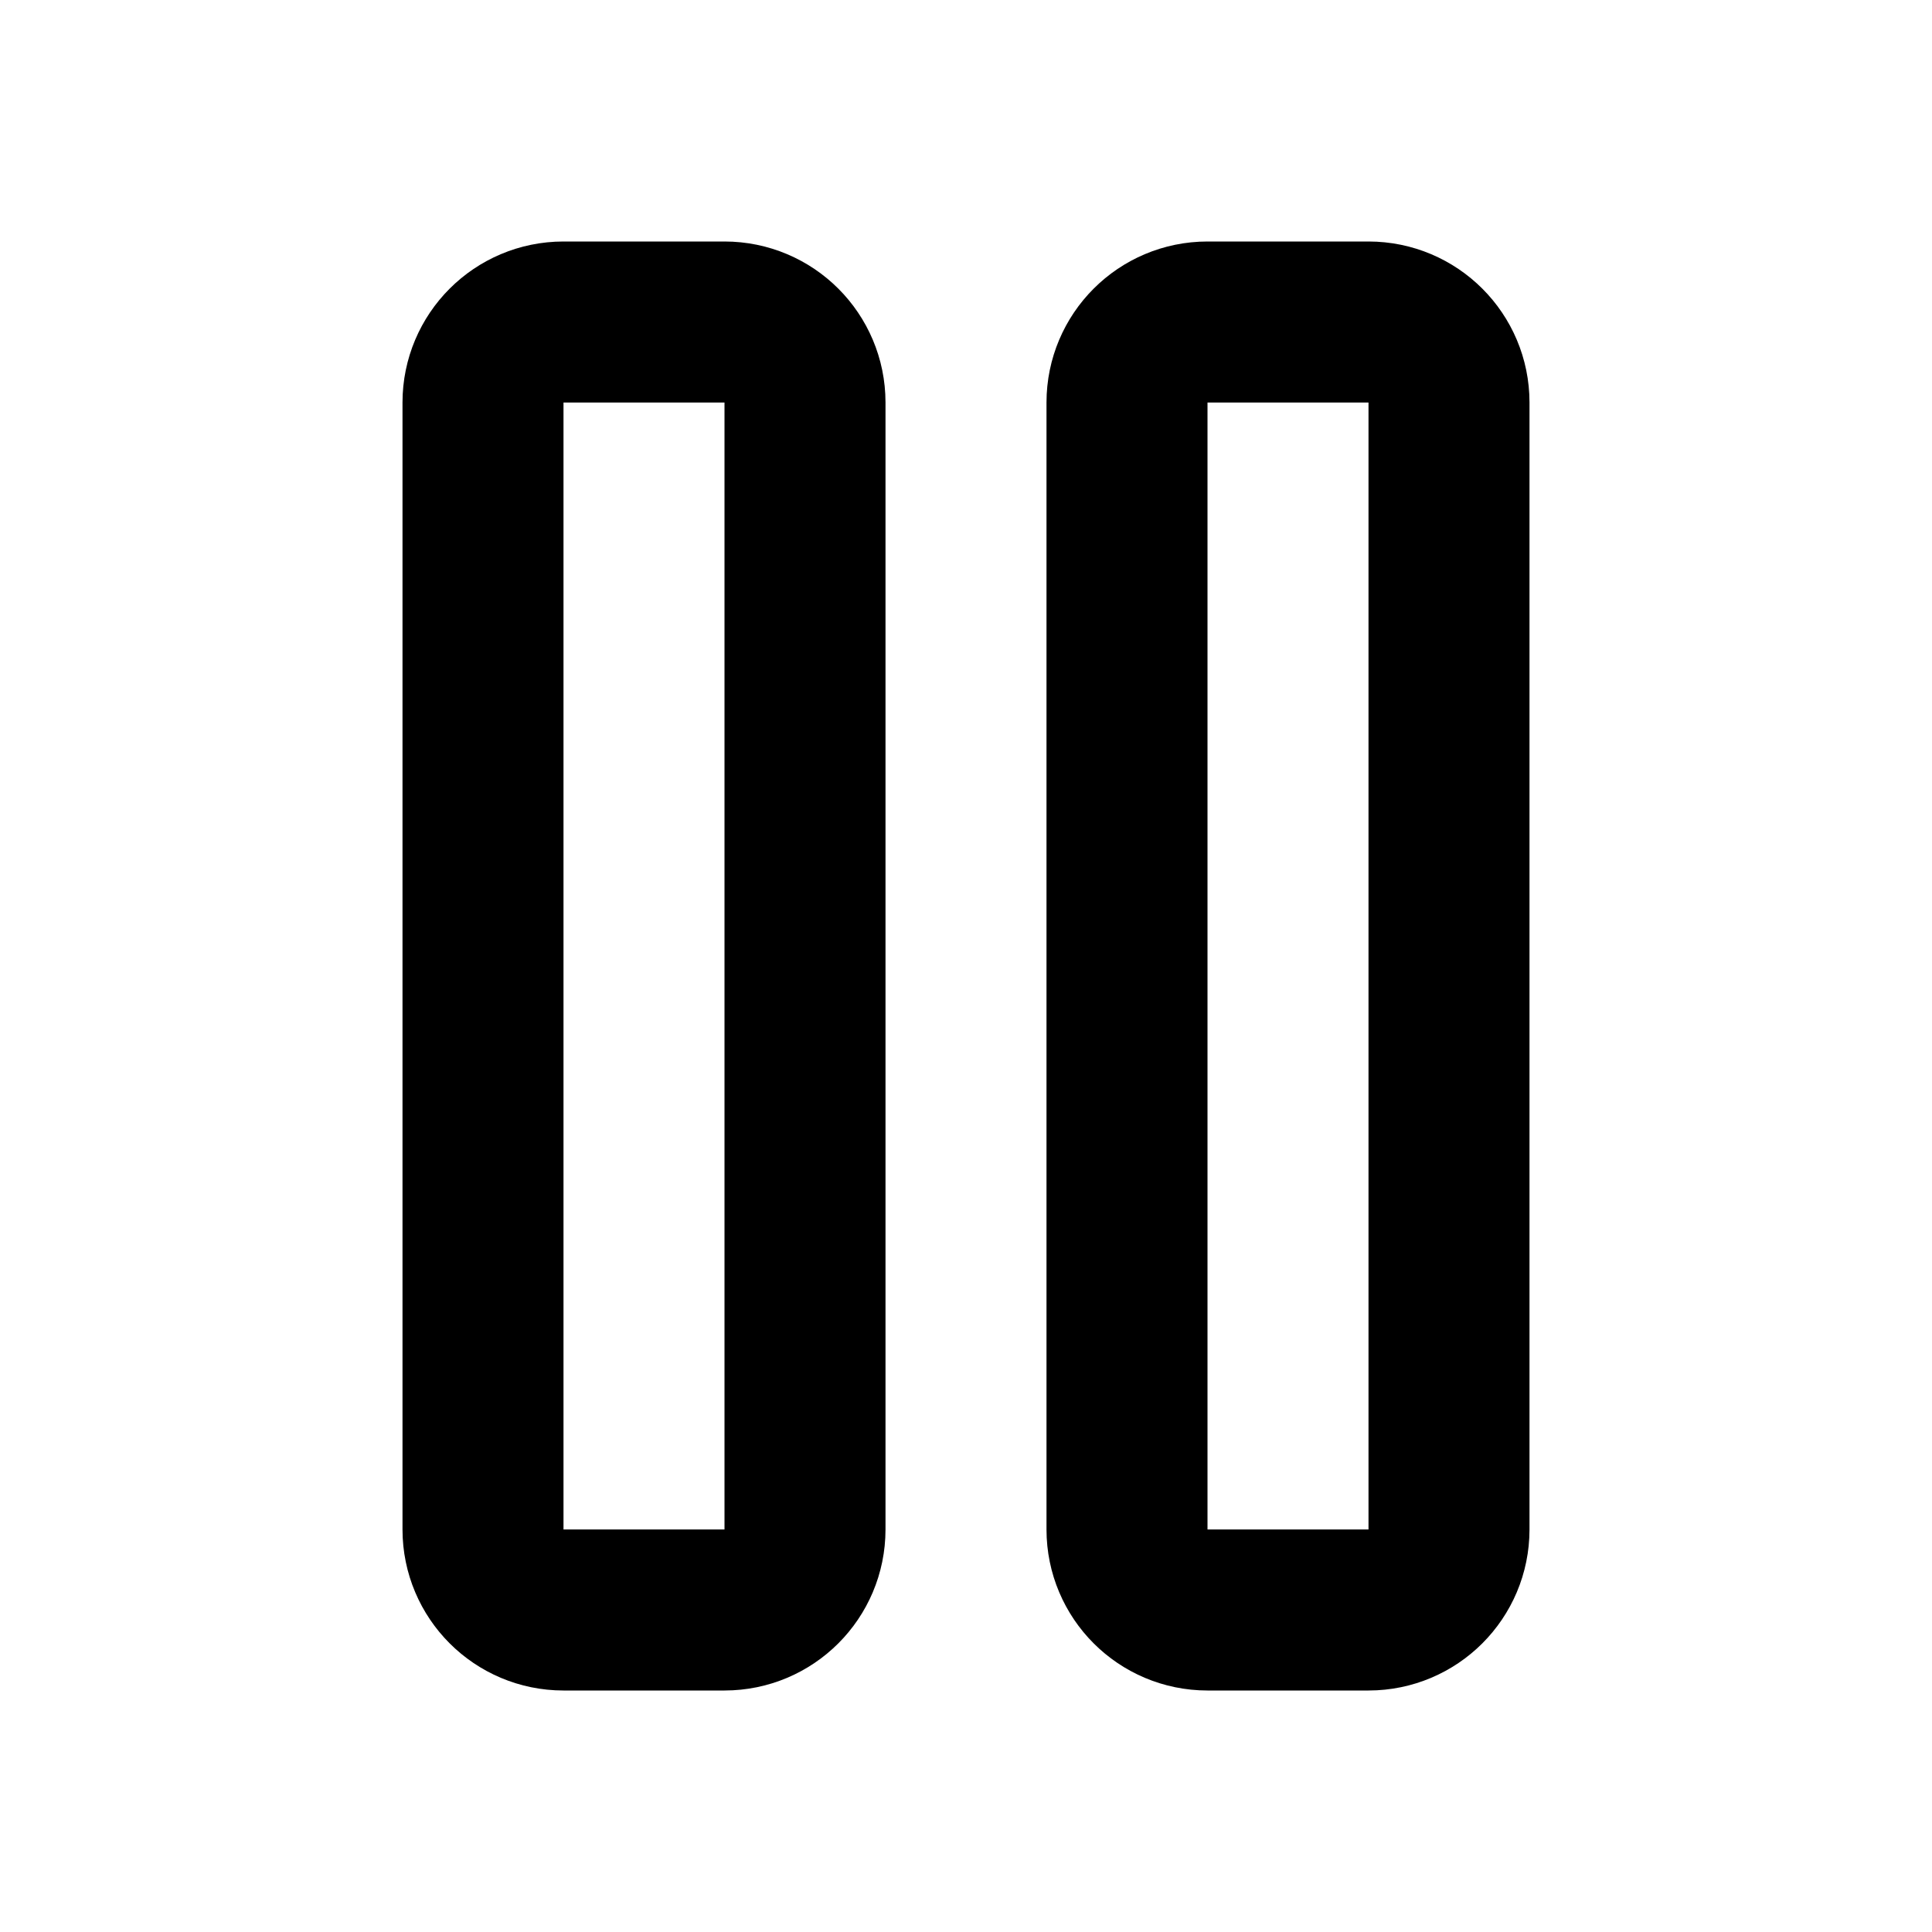
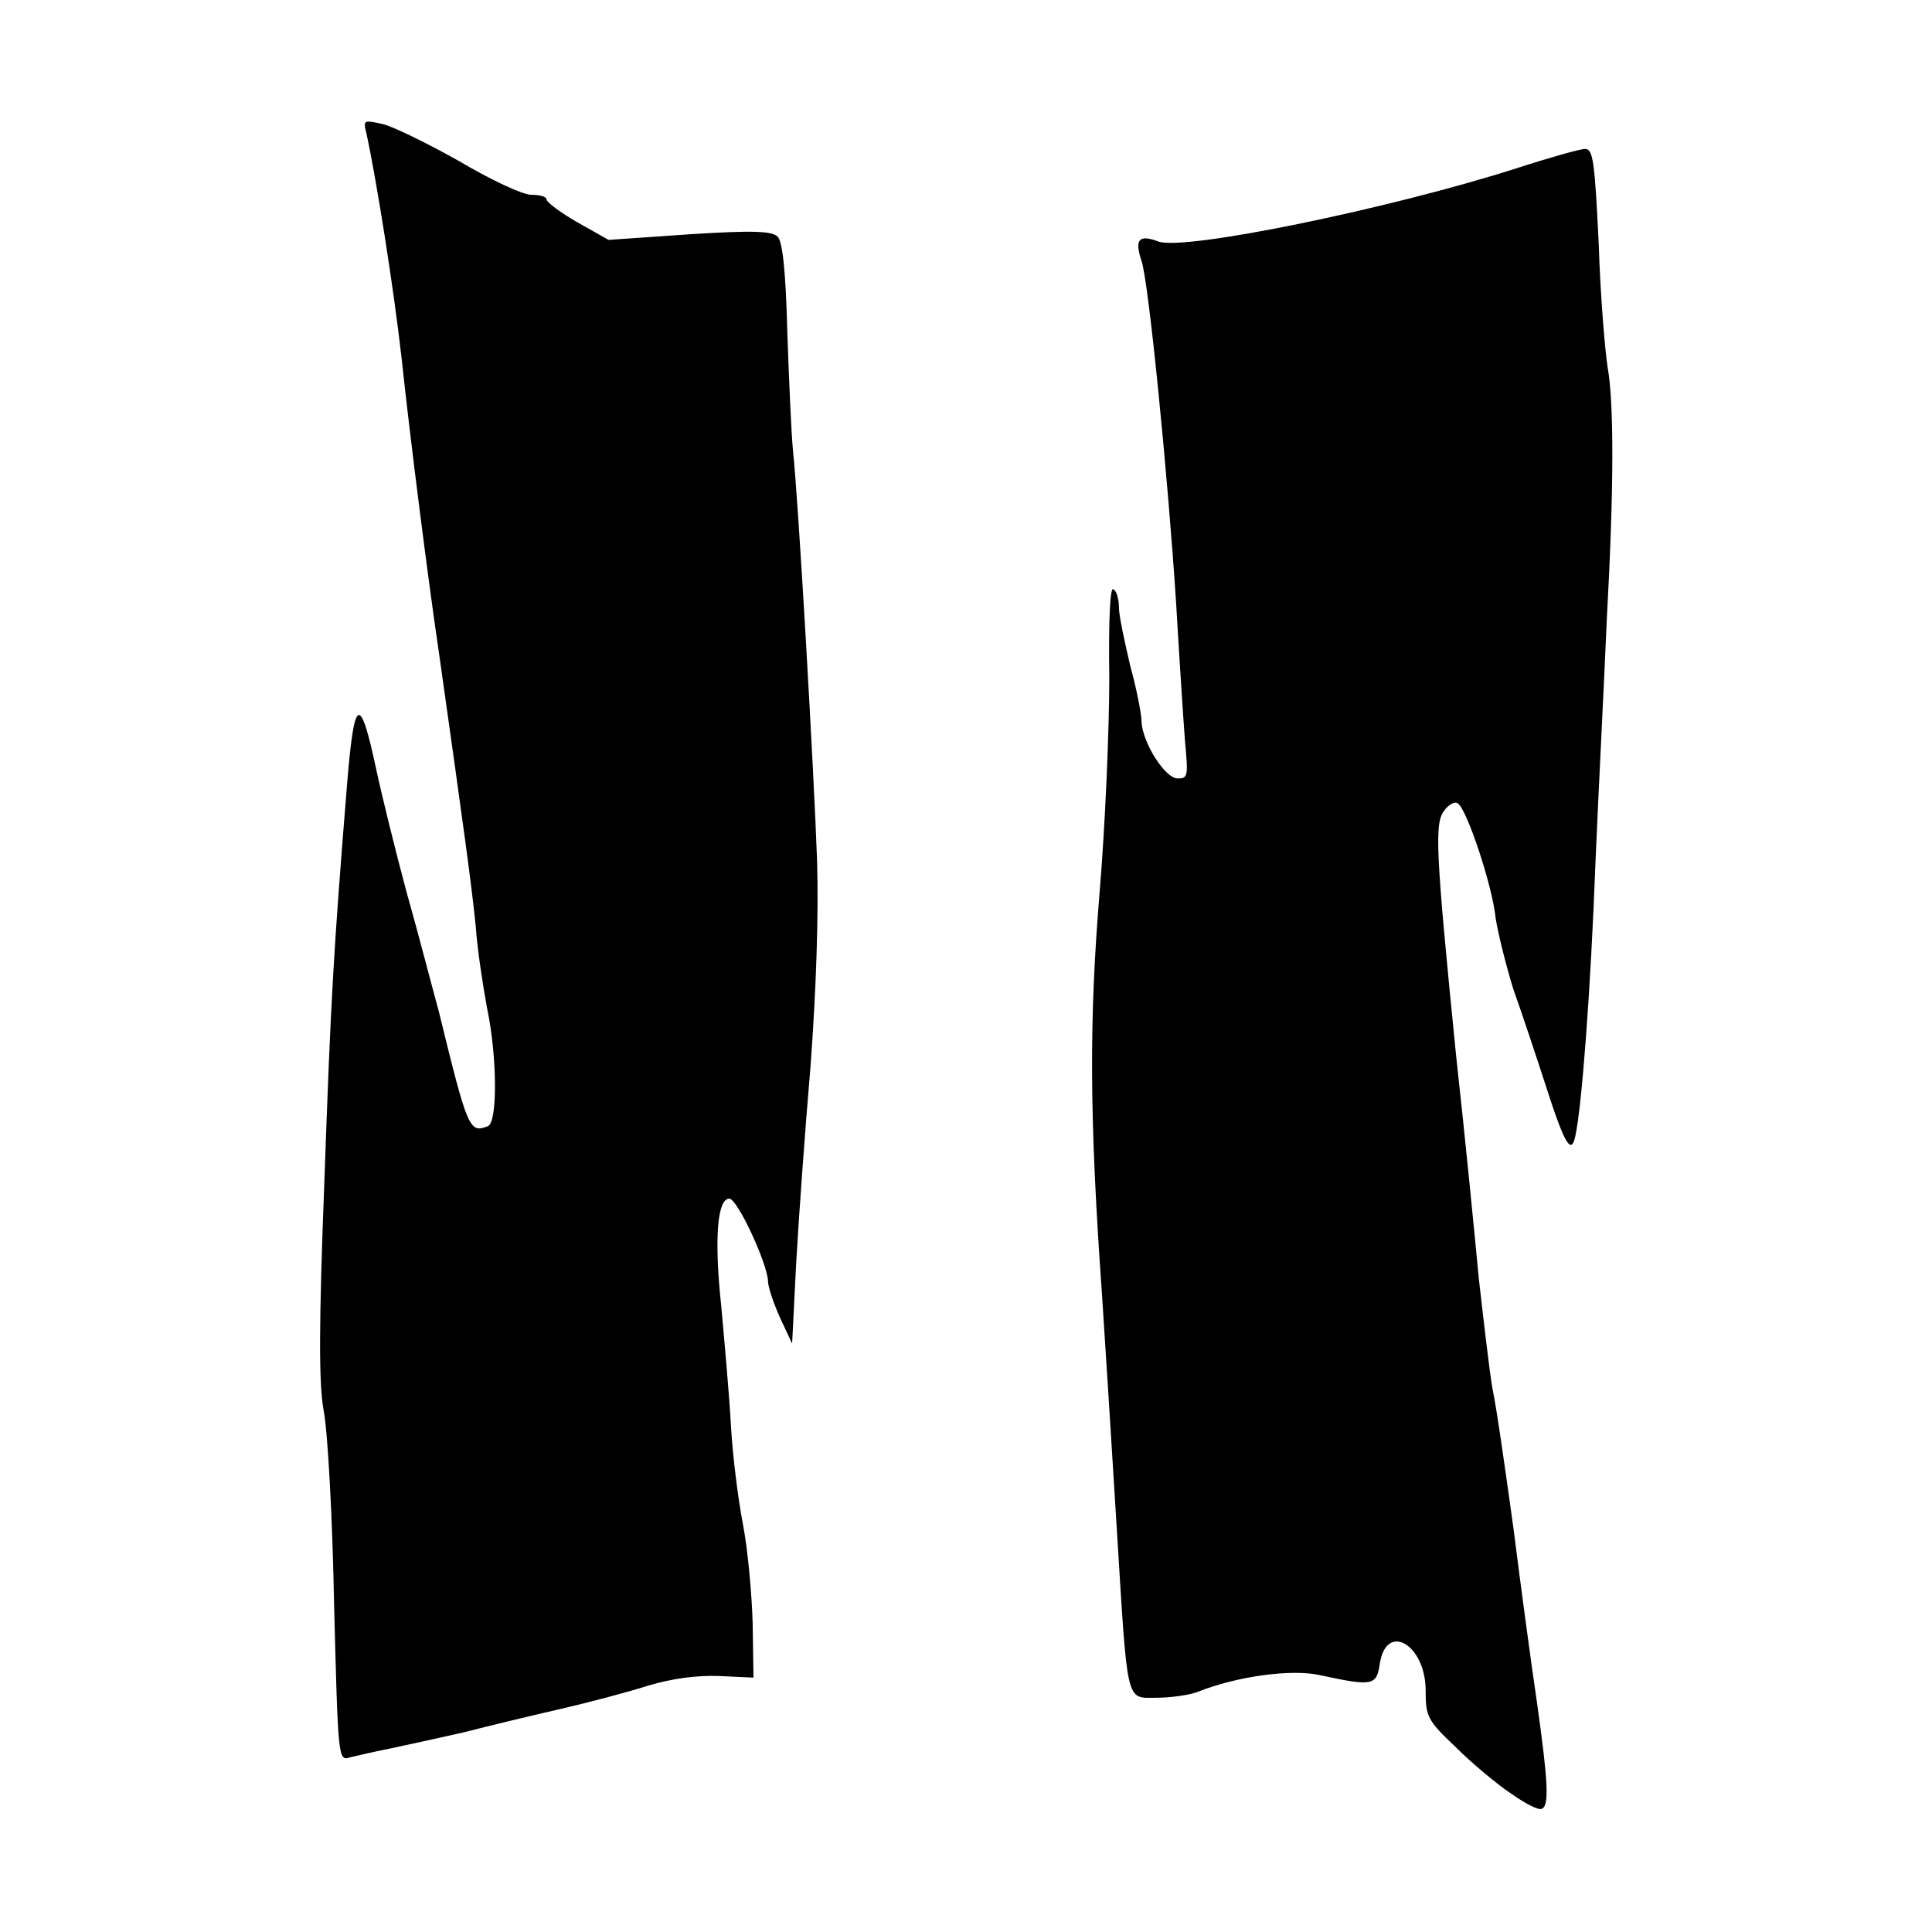
- <svg xmlns="http://www.w3.org/2000/svg" class="lucide lucide-pause" width="24" height="24" viewBox="0 0 24 24" fill="none" stroke="currentColor" stroke-width="2" stroke-linecap="round" stroke-linejoin="round">
-   <rect x="14" y="4" width="4" height="16" rx="1" />
-   <rect x="6" y="4" width="4" height="16" rx="1" />
+ <svg xmlns="http://www.w3.org/2000/svg" class="cs-pause" width="24" height="24" viewBox="0 0 24 24" fill="currentColor" fill-rule="evenodd">
+   <path d="M18.77 22.28C18.59 22.16 18.28 21.9 18.08 21.7C17.73 21.37 17.71 21.32 17.71 21C17.71 20.43 17.22 20.14 17.14 20.67C17.1 20.94 17.05 20.95 16.4 20.81C16.05 20.73 15.37 20.82 14.87 21.02C14.76 21.06 14.53 21.09 14.36 21.09C13.98 21.09 14.01 21.2 13.87 18.94C13.81 17.97 13.73 16.69 13.69 16.09C13.53 13.85 13.53 12.67 13.66 11.08C13.73 10.25 13.78 9.05 13.78 8.42C13.77 7.7 13.79 7.29 13.83 7.32C13.87 7.34 13.9 7.44 13.9 7.55C13.9 7.65 13.97 7.97 14.04 8.27C14.12 8.56 14.18 8.87 14.18 8.96C14.19 9.22 14.47 9.67 14.63 9.67C14.76 9.67 14.76 9.64 14.72 9.2C14.7 8.94 14.65 8.17 14.61 7.49C14.51 5.94 14.27 3.5 14.18 3.24C14.09 2.97 14.15 2.91 14.39 3C14.71 3.12 17.28 2.59 18.84 2.09C19.24 1.96 19.63 1.85 19.69 1.85C19.79 1.85 19.81 2 19.86 3.03C19.88 3.68 19.94 4.37 19.97 4.56C20.05 5 20.05 6.06 19.96 7.7C19.93 8.42 19.86 9.77 19.82 10.7C19.76 12.31 19.65 13.74 19.57 14.11C19.52 14.35 19.44 14.23 19.2 13.48C19.08 13.11 18.9 12.57 18.8 12.29C18.71 12 18.61 11.6 18.58 11.41C18.54 11 18.22 10.05 18.11 9.98C18.07 9.95 17.99 10 17.94 10.07C17.82 10.23 17.83 10.54 18.09 13.13C18.2 14.12 18.32 15.35 18.37 15.88C18.43 16.4 18.5 17.02 18.54 17.25C18.59 17.48 18.7 18.26 18.8 18.98C18.89 19.69 19.02 20.66 19.09 21.13C19.23 22.12 19.25 22.44 19.15 22.47C19.11 22.49 18.94 22.4 18.77 22.28ZM4.15 19.92C4.13 18.84 4.07 17.76 4.02 17.52C3.96 17.18 3.96 16.48 4.03 14.66C4.11 12.41 4.14 11.86 4.31 9.76C4.4 8.65 4.47 8.61 4.67 9.54C4.74 9.87 4.91 10.56 5.05 11.08C5.2 11.61 5.37 12.27 5.45 12.56C5.81 14.03 5.83 14.08 6.06 13.99C6.18 13.95 6.18 13.14 6.05 12.52C6 12.25 5.93 11.8 5.91 11.51C5.86 11.01 5.77 10.35 5.45 8.09C5.33 7.29 5.09 5.41 4.99 4.46C4.89 3.57 4.67 2.19 4.55 1.65C4.51 1.49 4.52 1.49 4.75 1.54C4.88 1.57 5.31 1.78 5.7 2C6.09 2.23 6.49 2.42 6.6 2.42C6.7 2.42 6.79 2.44 6.79 2.48C6.79 2.51 6.96 2.64 7.17 2.76L7.56 2.98L8.57 2.91C9.36 2.86 9.59 2.87 9.66 2.94C9.72 3 9.76 3.35 9.78 4.11C9.8 4.71 9.83 5.38 9.85 5.59C9.92 6.24 10.11 9.57 10.15 10.69C10.17 11.37 10.14 12.27 10.07 13.23C10 14.04 9.92 15.16 9.89 15.7L9.84 16.69L9.69 16.37C9.61 16.19 9.54 15.99 9.54 15.91C9.53 15.69 9.16 14.89 9.06 14.89C8.91 14.89 8.87 15.39 8.96 16.23C9 16.67 9.06 17.34 9.08 17.71C9.1 18.08 9.17 18.63 9.23 18.94C9.29 19.25 9.34 19.81 9.35 20.17L9.36 20.84L8.93 20.82C8.66 20.81 8.35 20.85 8.05 20.94C7.8 21.02 7.31 21.15 6.96 21.23C6.61 21.31 6.07 21.44 5.76 21.52C5.45 21.59 5.04 21.68 4.85 21.72C4.65 21.76 4.43 21.81 4.35 21.83C4.2 21.88 4.2 21.86 4.15 19.92Z" />
</svg>
